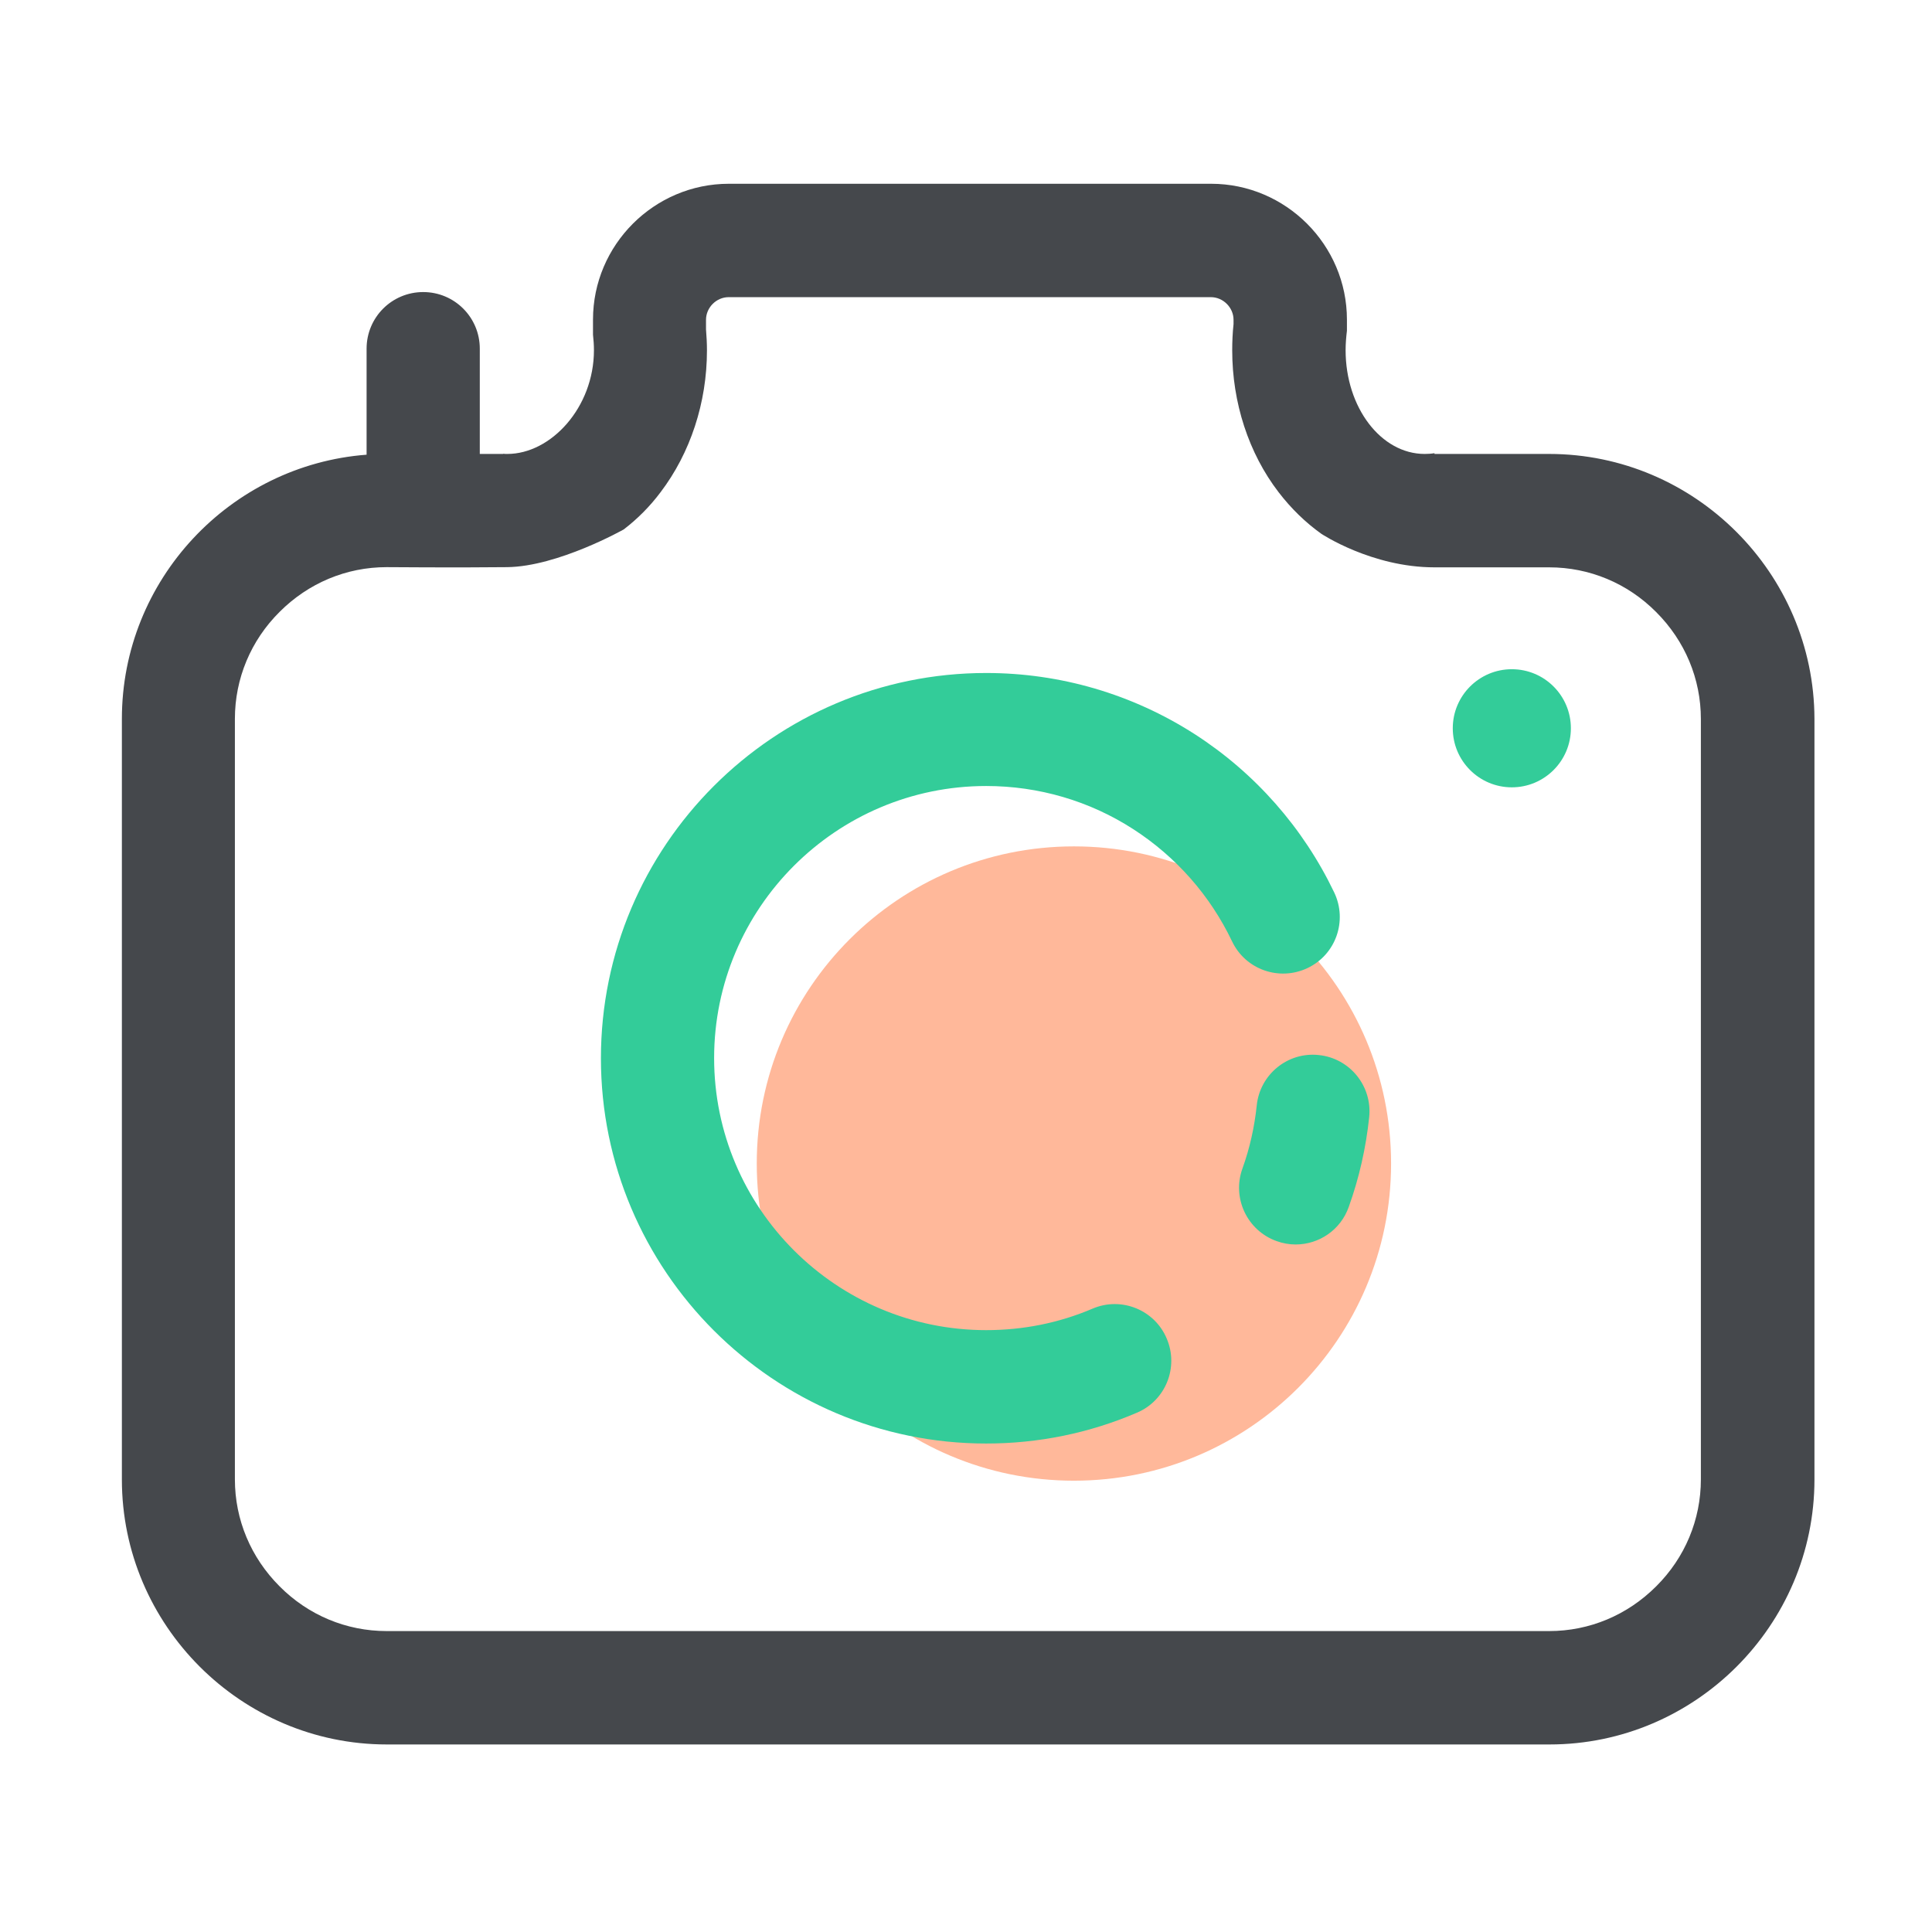
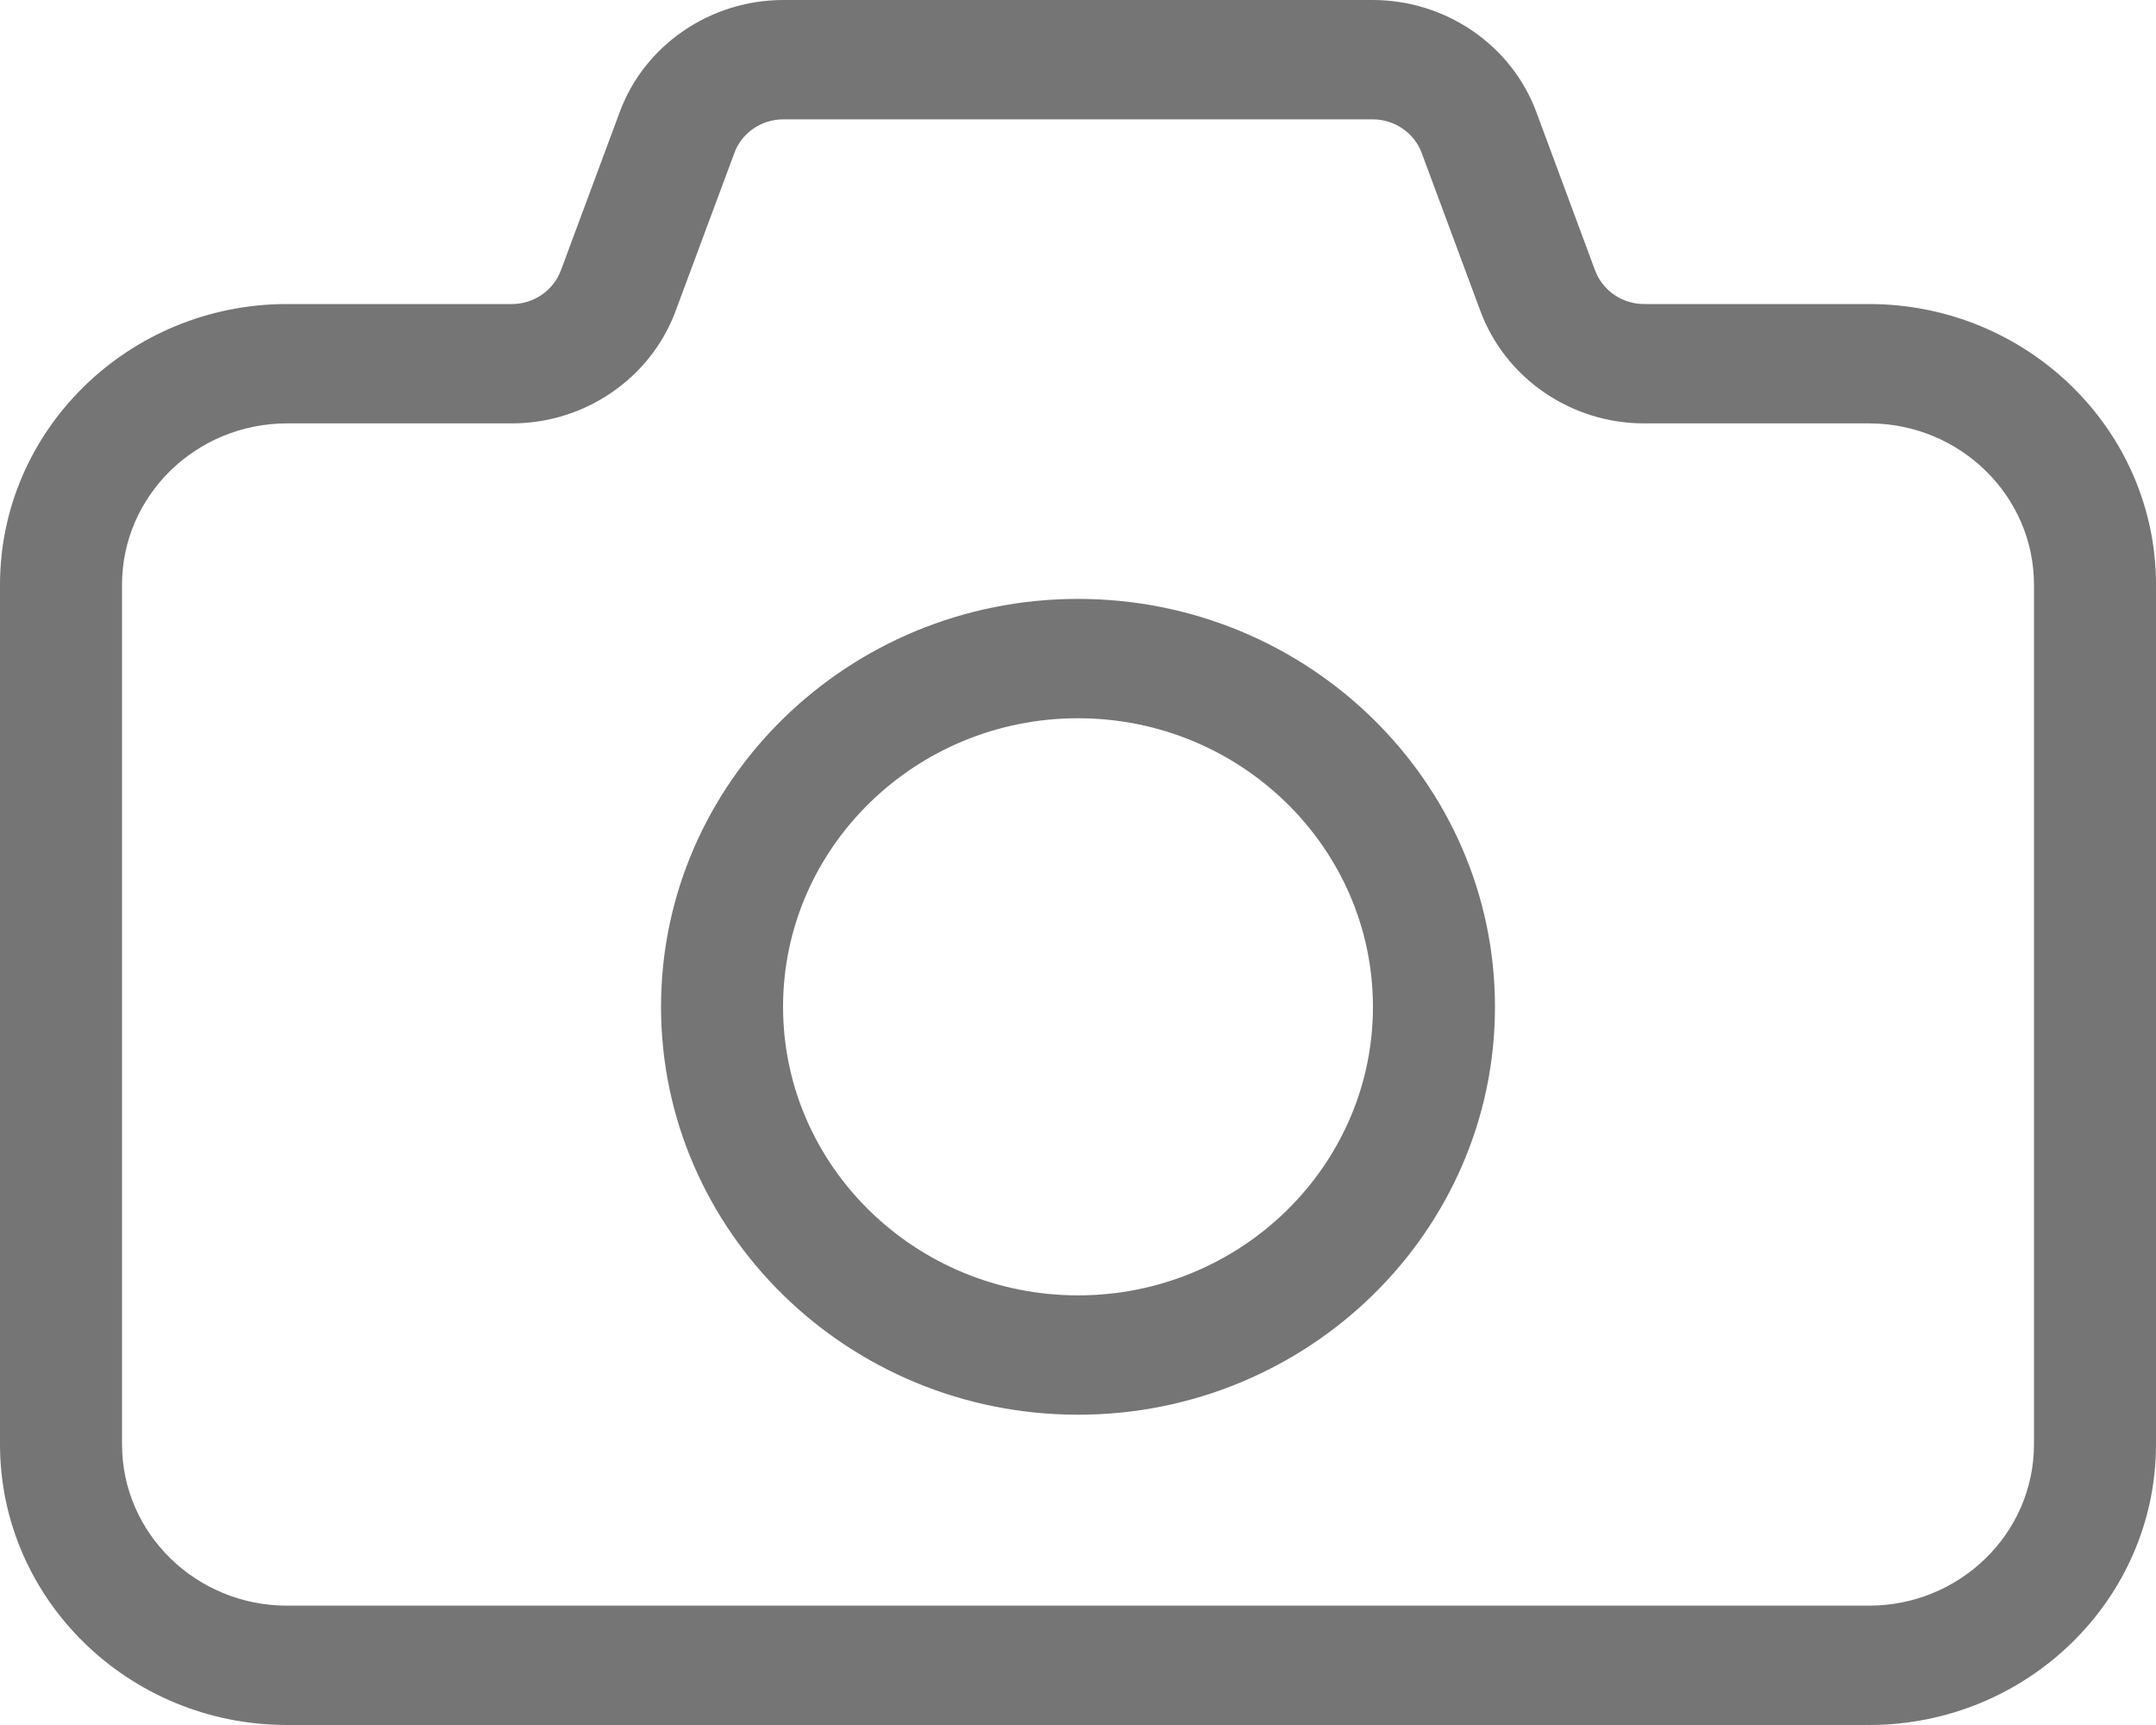
- <svg xmlns="http://www.w3.org/2000/svg" width="50px" height="50px" viewBox="0 0 1024 1024" class="icon" version="1.1">
-   <path d="M569.2 616.7m-168.1 0a168.1 168.1 0 1 0 336.2 0 168.1 168.1 0 1 0-336.2 0Z" fill="#FFB89A" />
-   <path d="M522.7 765.1c-112.6 0-204.2-91.6-204.2-204.2s91.6-204.2 204.2-204.2c39.3 0 77.5 11.2 110.5 32.4 32 20.6 57.6 49.7 74 84 7.1 15 0.8 32.9-14.2 40-15 7.1-32.9 0.8-40-14.2-11.6-24.3-29.7-44.8-52.3-59.4-23.2-15-50.2-22.9-78-22.9-79.5 0-144.2 64.7-144.2 144.2S443.2 705 522.7 705c19.6 0 38.6-3.8 56.4-11.4 15.2-6.5 32.9 0.6 39.3 15.9 6.5 15.2-0.6 32.9-15.9 39.3-25.2 10.8-52.1 16.3-79.8 16.3z" fill="#33CC99" />
-   <path d="M686.7 659.6c-3.4 0-6.8-0.6-10.1-1.8-15.6-5.6-23.7-22.8-18.1-38.4 3.9-10.8 6.4-22.1 7.6-33.5 1.7-16.5 16.5-28.5 32.9-26.7 16.5 1.7 28.4 16.5 26.7 32.9-1.7 16.2-5.3 32.2-10.8 47.5-4.3 12.3-15.8 20-28.2 20z" fill="#33CC99" />
-   <path d="M801.3 386m-31.3 0a31.3 31.3 0 1 0 62.6 0 31.3 31.3 0 1 0-62.6 0Z" fill="#33CC99" />
-   <path d="M821.1 240.6h-60.8v-0.4c-1.7 0.3-3.5 0.4-5.2 0.4-23.1 0-41.9-24.6-41.9-55 0-3.5 0.3-7 0.7-10.3v-5.9c0-39.6-32.4-72-72-72H386.3c-39.6 0-72 32.4-72 72v8c0.3 2.7 0.5 5.4 0.5 8.2 0 30.4-22.8 55-45.9 55-0.7 0-1.5 0-2.2-0.1v0.1h-12.4v-55.8c0-16.6-13.4-30-30-30s-30 13.4-30 30V241C122 246.5 64.6 307.3 64.6 381v403.2c0 77.2 63.2 140.4 140.4 140.4h616.3c77.2 0 140.4-63.2 140.4-140.4V381c-0.2-77.2-63.4-140.4-140.6-140.4z m80.4 543.5c0 21.3-8.4 41.5-23.7 56.7-15.3 15.3-35.4 23.7-56.7 23.7H204.9c-21.3 0-41.5-8.4-56.7-23.7-15.3-15.3-23.7-35.4-23.7-56.7V381c0-21.3 8.4-41.5 23.7-56.7 15.3-15.3 35.4-23.7 56.7-23.7 0 0 37 0.3 63.9 0s61.8-20 61.8-20c7.2-5.5 13.8-12.1 19.5-19.7 15.8-20.8 24.6-47.5 24.6-75.2 0-3.7-0.2-7.4-0.5-11.1v-5.1c0-6.5 5.5-12 12-12h255.6c6.5 0 12 5.5 12 12v2.3c-0.5 4.6-0.7 9.3-0.7 13.9 0 27.7 8.7 54.5 24.6 75.2 6.6 8.6 14.2 16 22.6 22 0 0 26.7 17.8 60 17.8h60.8c21.3 0 41.5 8.4 56.7 23.7 15.3 15.3 23.7 35.4 23.7 56.7v403z" fill="#45484C" />
+ <svg xmlns="http://www.w3.org/2000/svg" width="20" height="16" viewBox="0 0 20 16" fill="none">
+   <path fill-rule="evenodd" clip-rule="evenodd" d="M10 12.015C8.492 12.015 7.264 10.814 7.264 9.339C7.264 7.863 8.492 6.662 10 6.662C11.508 6.662 12.736 7.863 12.736 9.339C12.736 10.814 11.508 12.015 10 12.015ZM10 5.555C7.867 5.555 6.132 7.253 6.132 9.339C6.132 11.425 7.867 13.122 10 13.122C12.133 13.122 13.868 11.425 13.868 9.339C13.868 7.253 12.133 5.555 10 5.555ZM18.868 13.397C18.868 14.223 18.181 14.893 17.337 14.893H2.663C1.819 14.893 1.132 14.223 1.132 13.397V5.423C1.132 4.598 1.819 3.927 2.663 3.927H4.75C5.425 3.927 6.034 3.51 6.266 2.888L6.813 1.417C6.881 1.232 7.064 1.107 7.266 1.107H12.734C12.936 1.107 13.119 1.232 13.188 1.418L13.734 2.888C13.966 3.51 14.575 3.927 15.25 3.927H17.337C18.181 3.927 18.868 4.598 18.868 5.423V13.397ZM17.337 2.82H15.25C15.049 2.82 14.867 2.695 14.797 2.509L14.252 1.04C14.022 0.418 13.411 0 12.734 0H7.266C6.589 0 5.978 0.418 5.749 1.039L5.203 2.508C5.133 2.695 4.951 2.82 4.75 2.82H2.663C1.194 2.82 0 3.988 0 5.423V13.397C0 14.833 1.194 16 2.663 16H17.337C18.806 16 20 14.833 20 13.397V5.423C20 3.988 18.806 2.82 17.337 2.82Z" fill="#757575" />
</svg>
